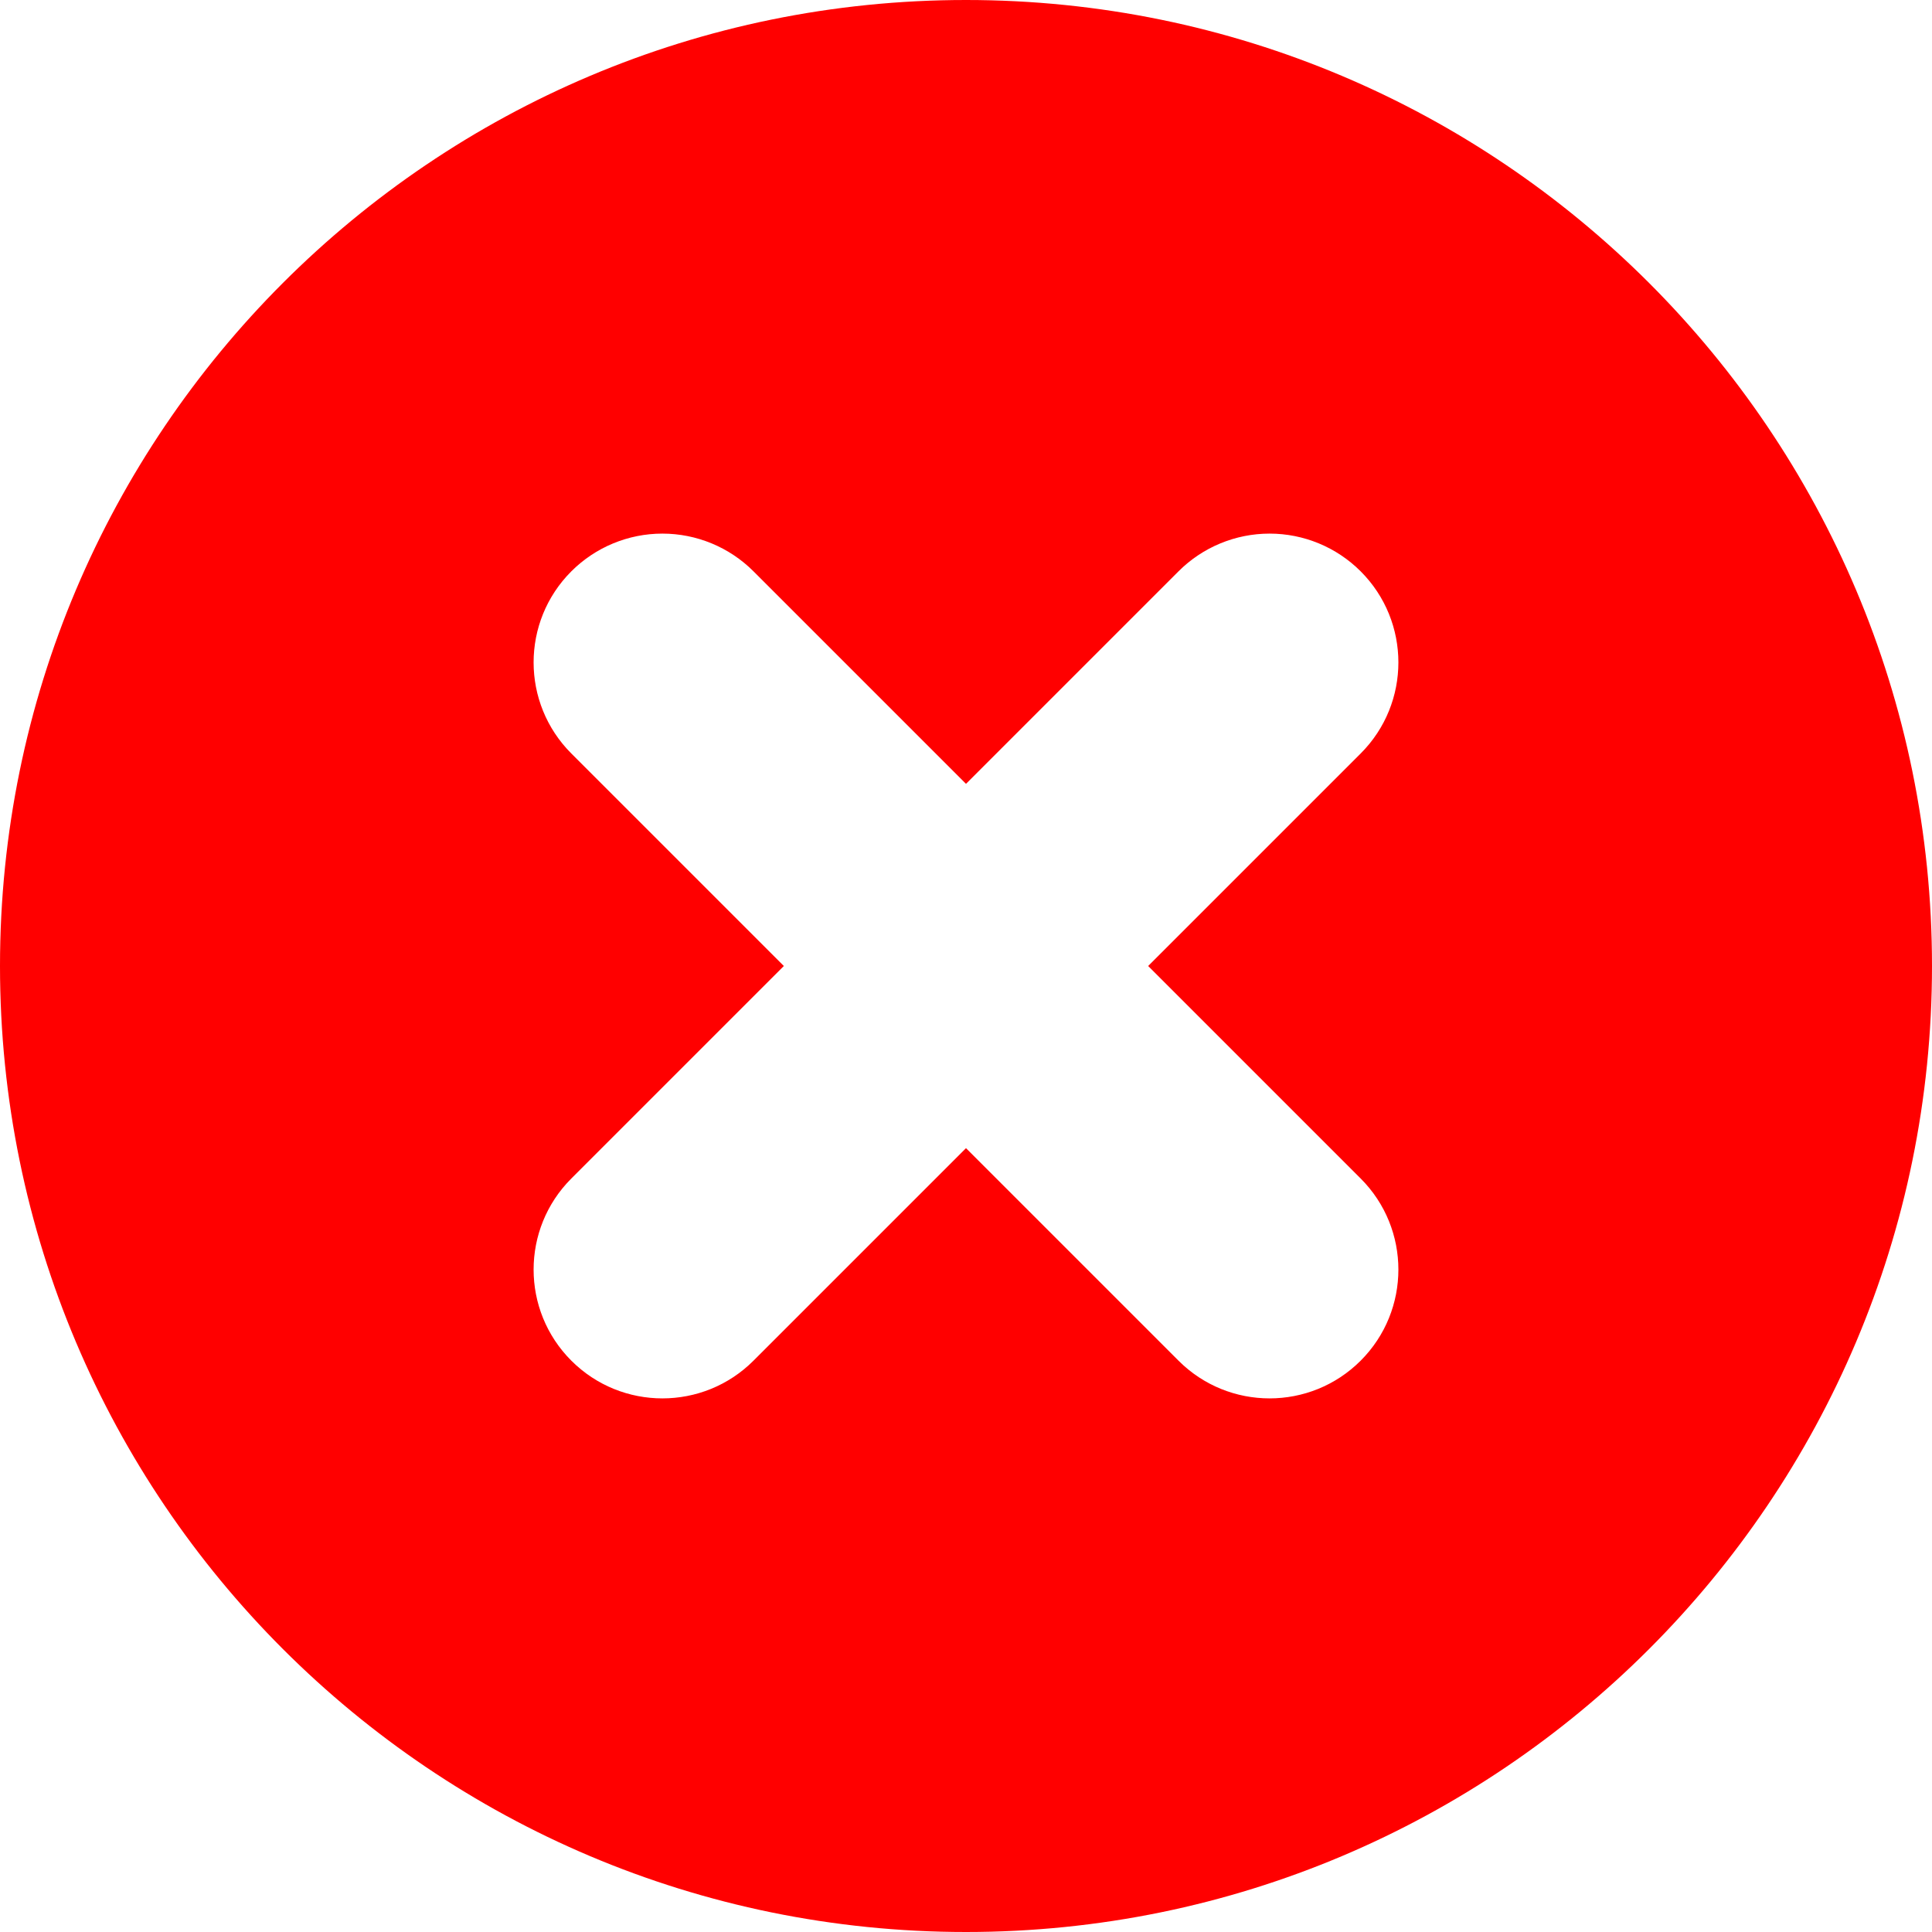
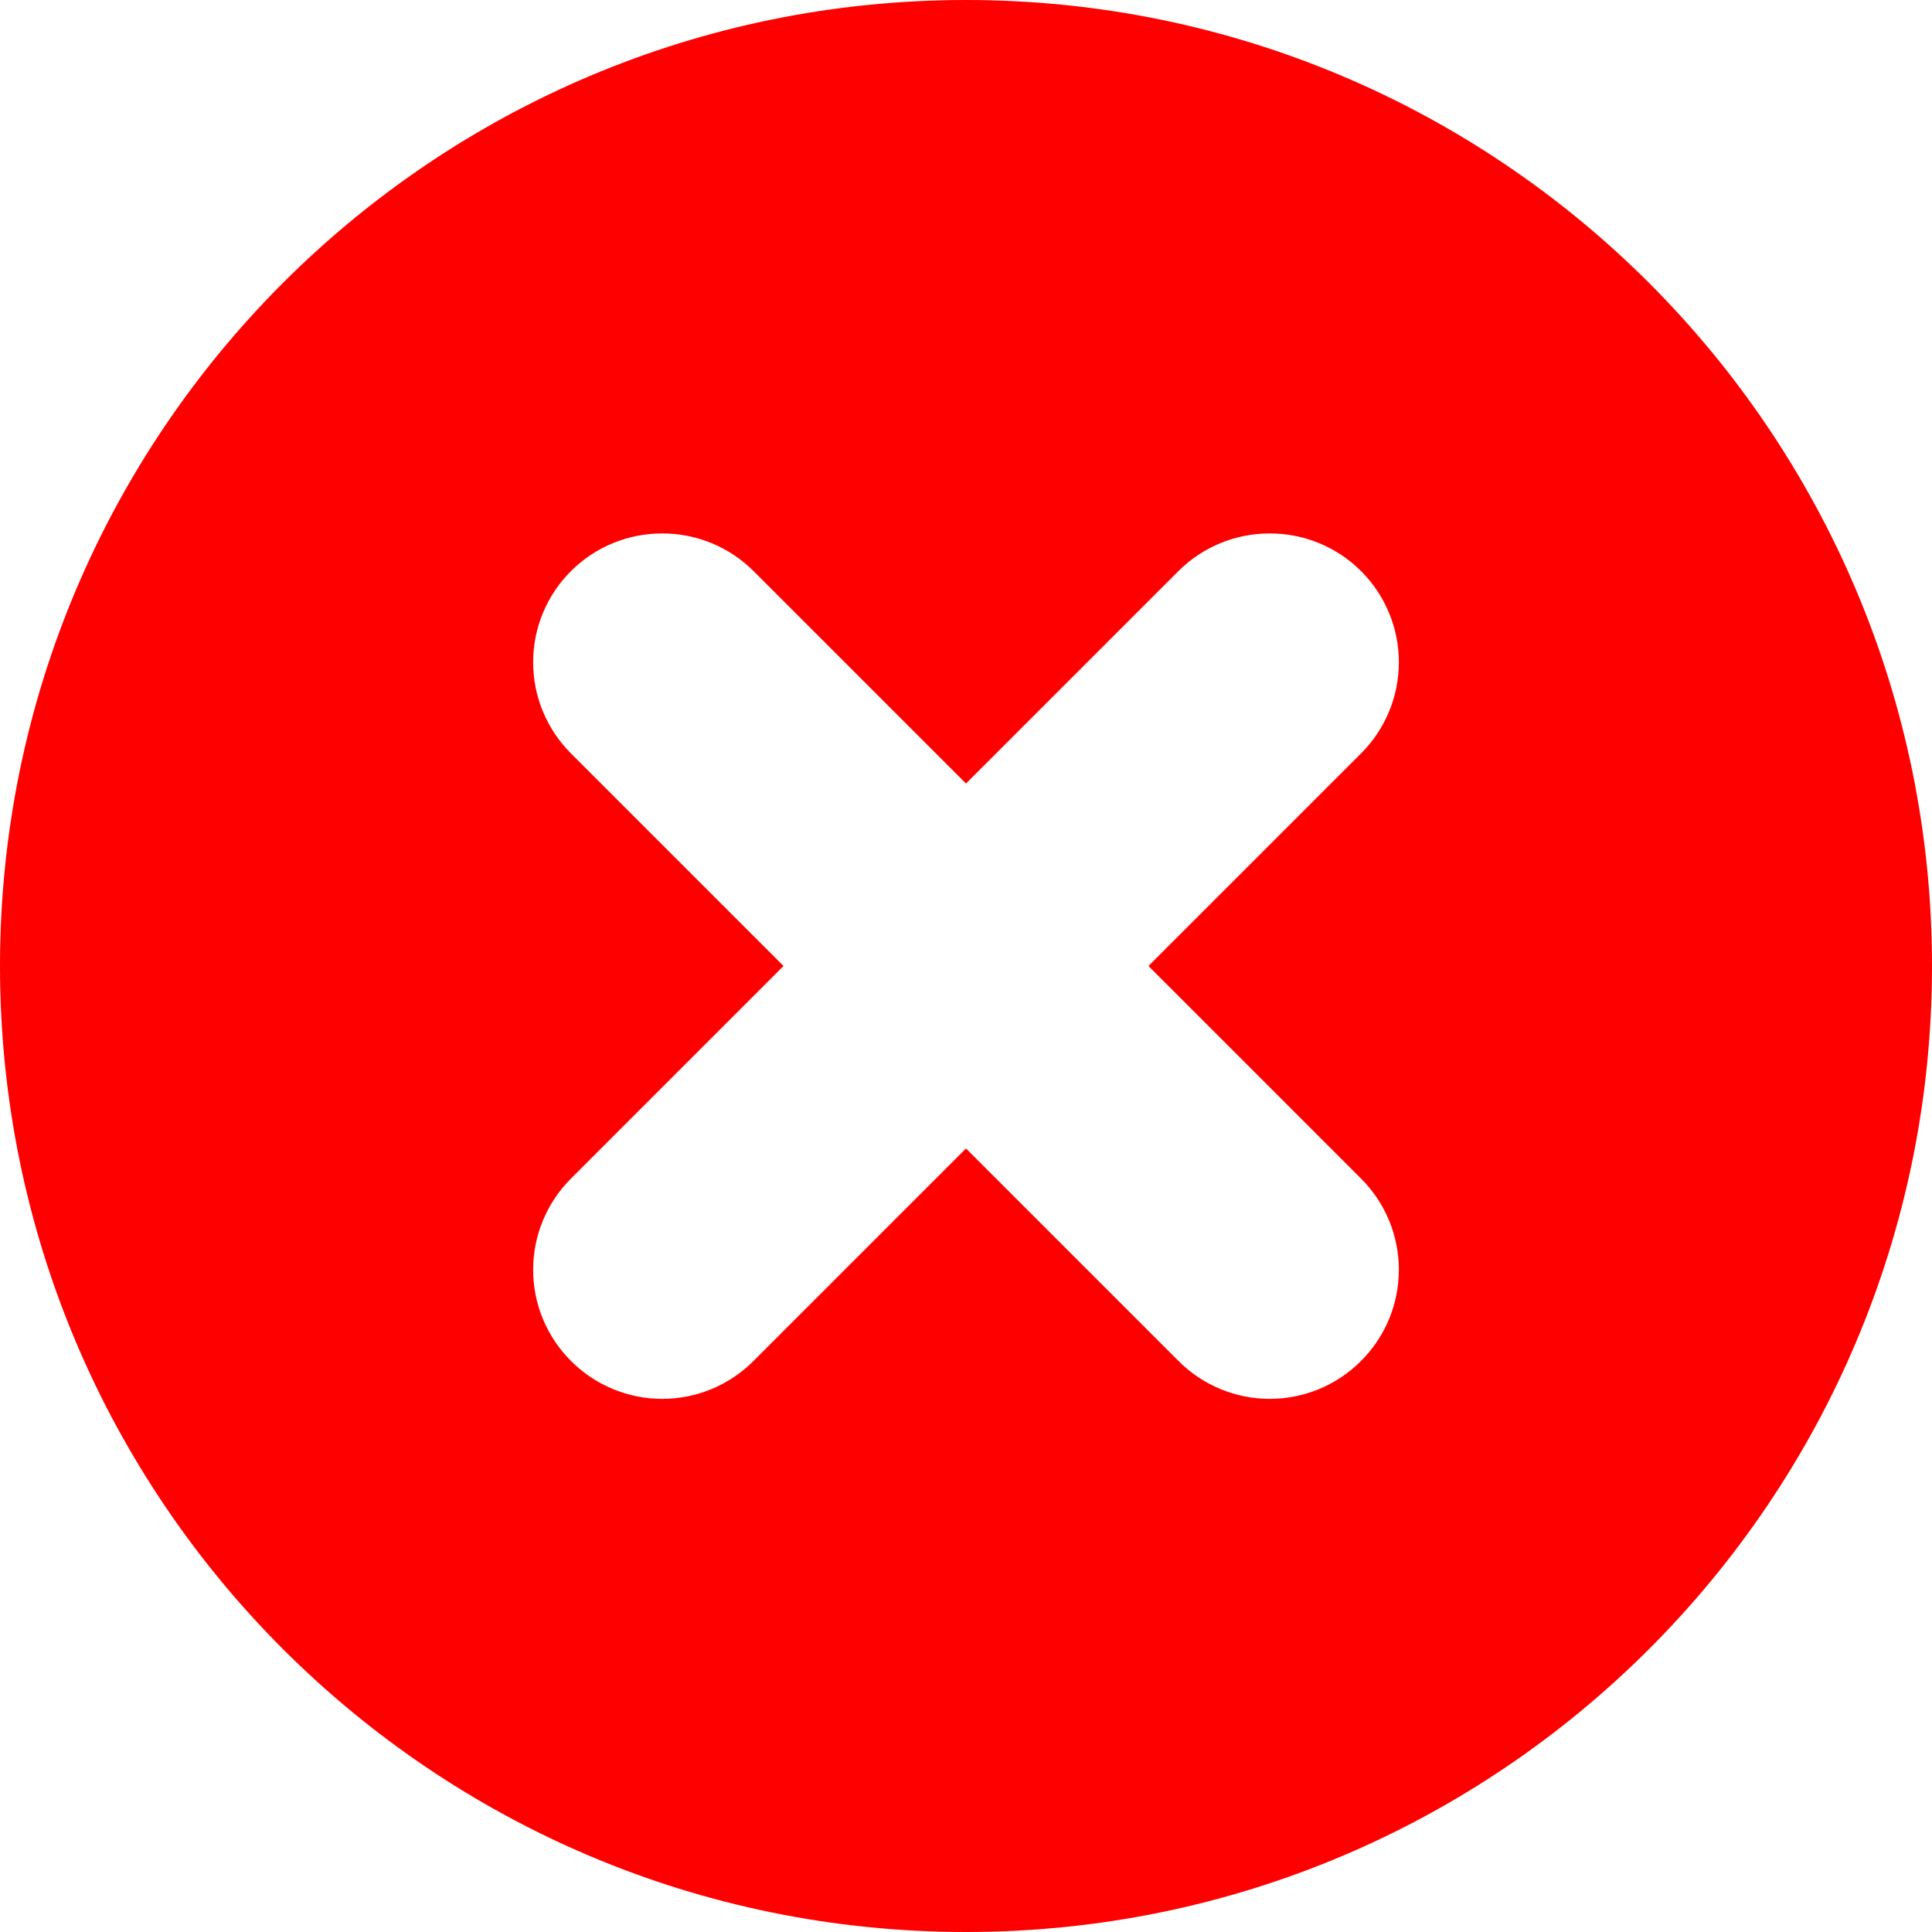
- <svg xmlns="http://www.w3.org/2000/svg" viewBox="0 0 180 180" version="1.1" id="svg1">
-   <defs id="defs1">
-     <filter id="mask-powermask-path-effect5_inverse" style="color-interpolation-filters:sRGB" height="100" width="100" x="-50" y="-50">
-       <feColorMatrix id="mask-powermask-path-effect5_primitive1" values="1" type="saturate" result="fbSourceGraphic" />
-       <feColorMatrix id="mask-powermask-path-effect5_primitive2" values="-1 0 0 0 1 0 -1 0 0 1 0 0 -1 0 1 0 0 0 1 0 " in="fbSourceGraphic" />
-     </filter>
-   </defs>
-   <path id="path1" style="display:inline;fill:#ff0000;fill-opacity:1;stroke:#ff0000;stroke-width:0;stroke-linecap:round;stroke-dasharray:none" d="M 90 0 A 90 90 0 0 0 0 90 A 90 90 0 0 0 90 180 A 90 90 0 0 0 180 90 A 90 90 0 0 0 90 0 z M 61.715 49.715 A 12 12 0 0 1 70.201 53.23 L 90 73.029 L 109.799 53.23 A 12 12 0 0 1 118.285 49.715 A 12 12 0 0 1 126.77 53.23 A 12 12 0 0 1 126.77 70.201 L 106.971 90 L 126.77 109.799 A 12 12 0 0 1 126.77 126.77 A 12 12 0 0 1 109.799 126.77 L 90 106.971 L 70.201 126.77 A 12 12 0 0 1 53.23 126.77 A 12 12 0 0 1 53.23 109.799 L 73.029 90 L 53.23 70.201 A 12 12 0 0 1 53.23 53.23 A 12 12 0 0 1 61.715 49.715 z " />
+ <svg xmlns="http://www.w3.org/2000/svg" viewBox="0 0 180 180">
+   <path fill="red" d="M90 0A90 90 0 0 0 0 90a90 90 0 0 0 90 90 90 90 0 0 0 90-90A90 90 0 0 0 90 0zM61.7 49.7a12 12 0 0 1 8.5 3.5L90 73l19.8-19.8a12 12 0 0 1 8.5-3.5 12 12 0 0 1 8.5 3.5 12 12 0 0 1 0 17L107 90l19.8 19.8a12 12 0 0 1 0 17 12 12 0 0 1-17 0L90 107l-19.8 19.8a12 12 0 0 1-17 0 12 12 0 0 1 0-17L73 90 53.2 70.2a12 12 0 0 1 0-17 12 12 0 0 1 8.5-3.5z" />
</svg>
